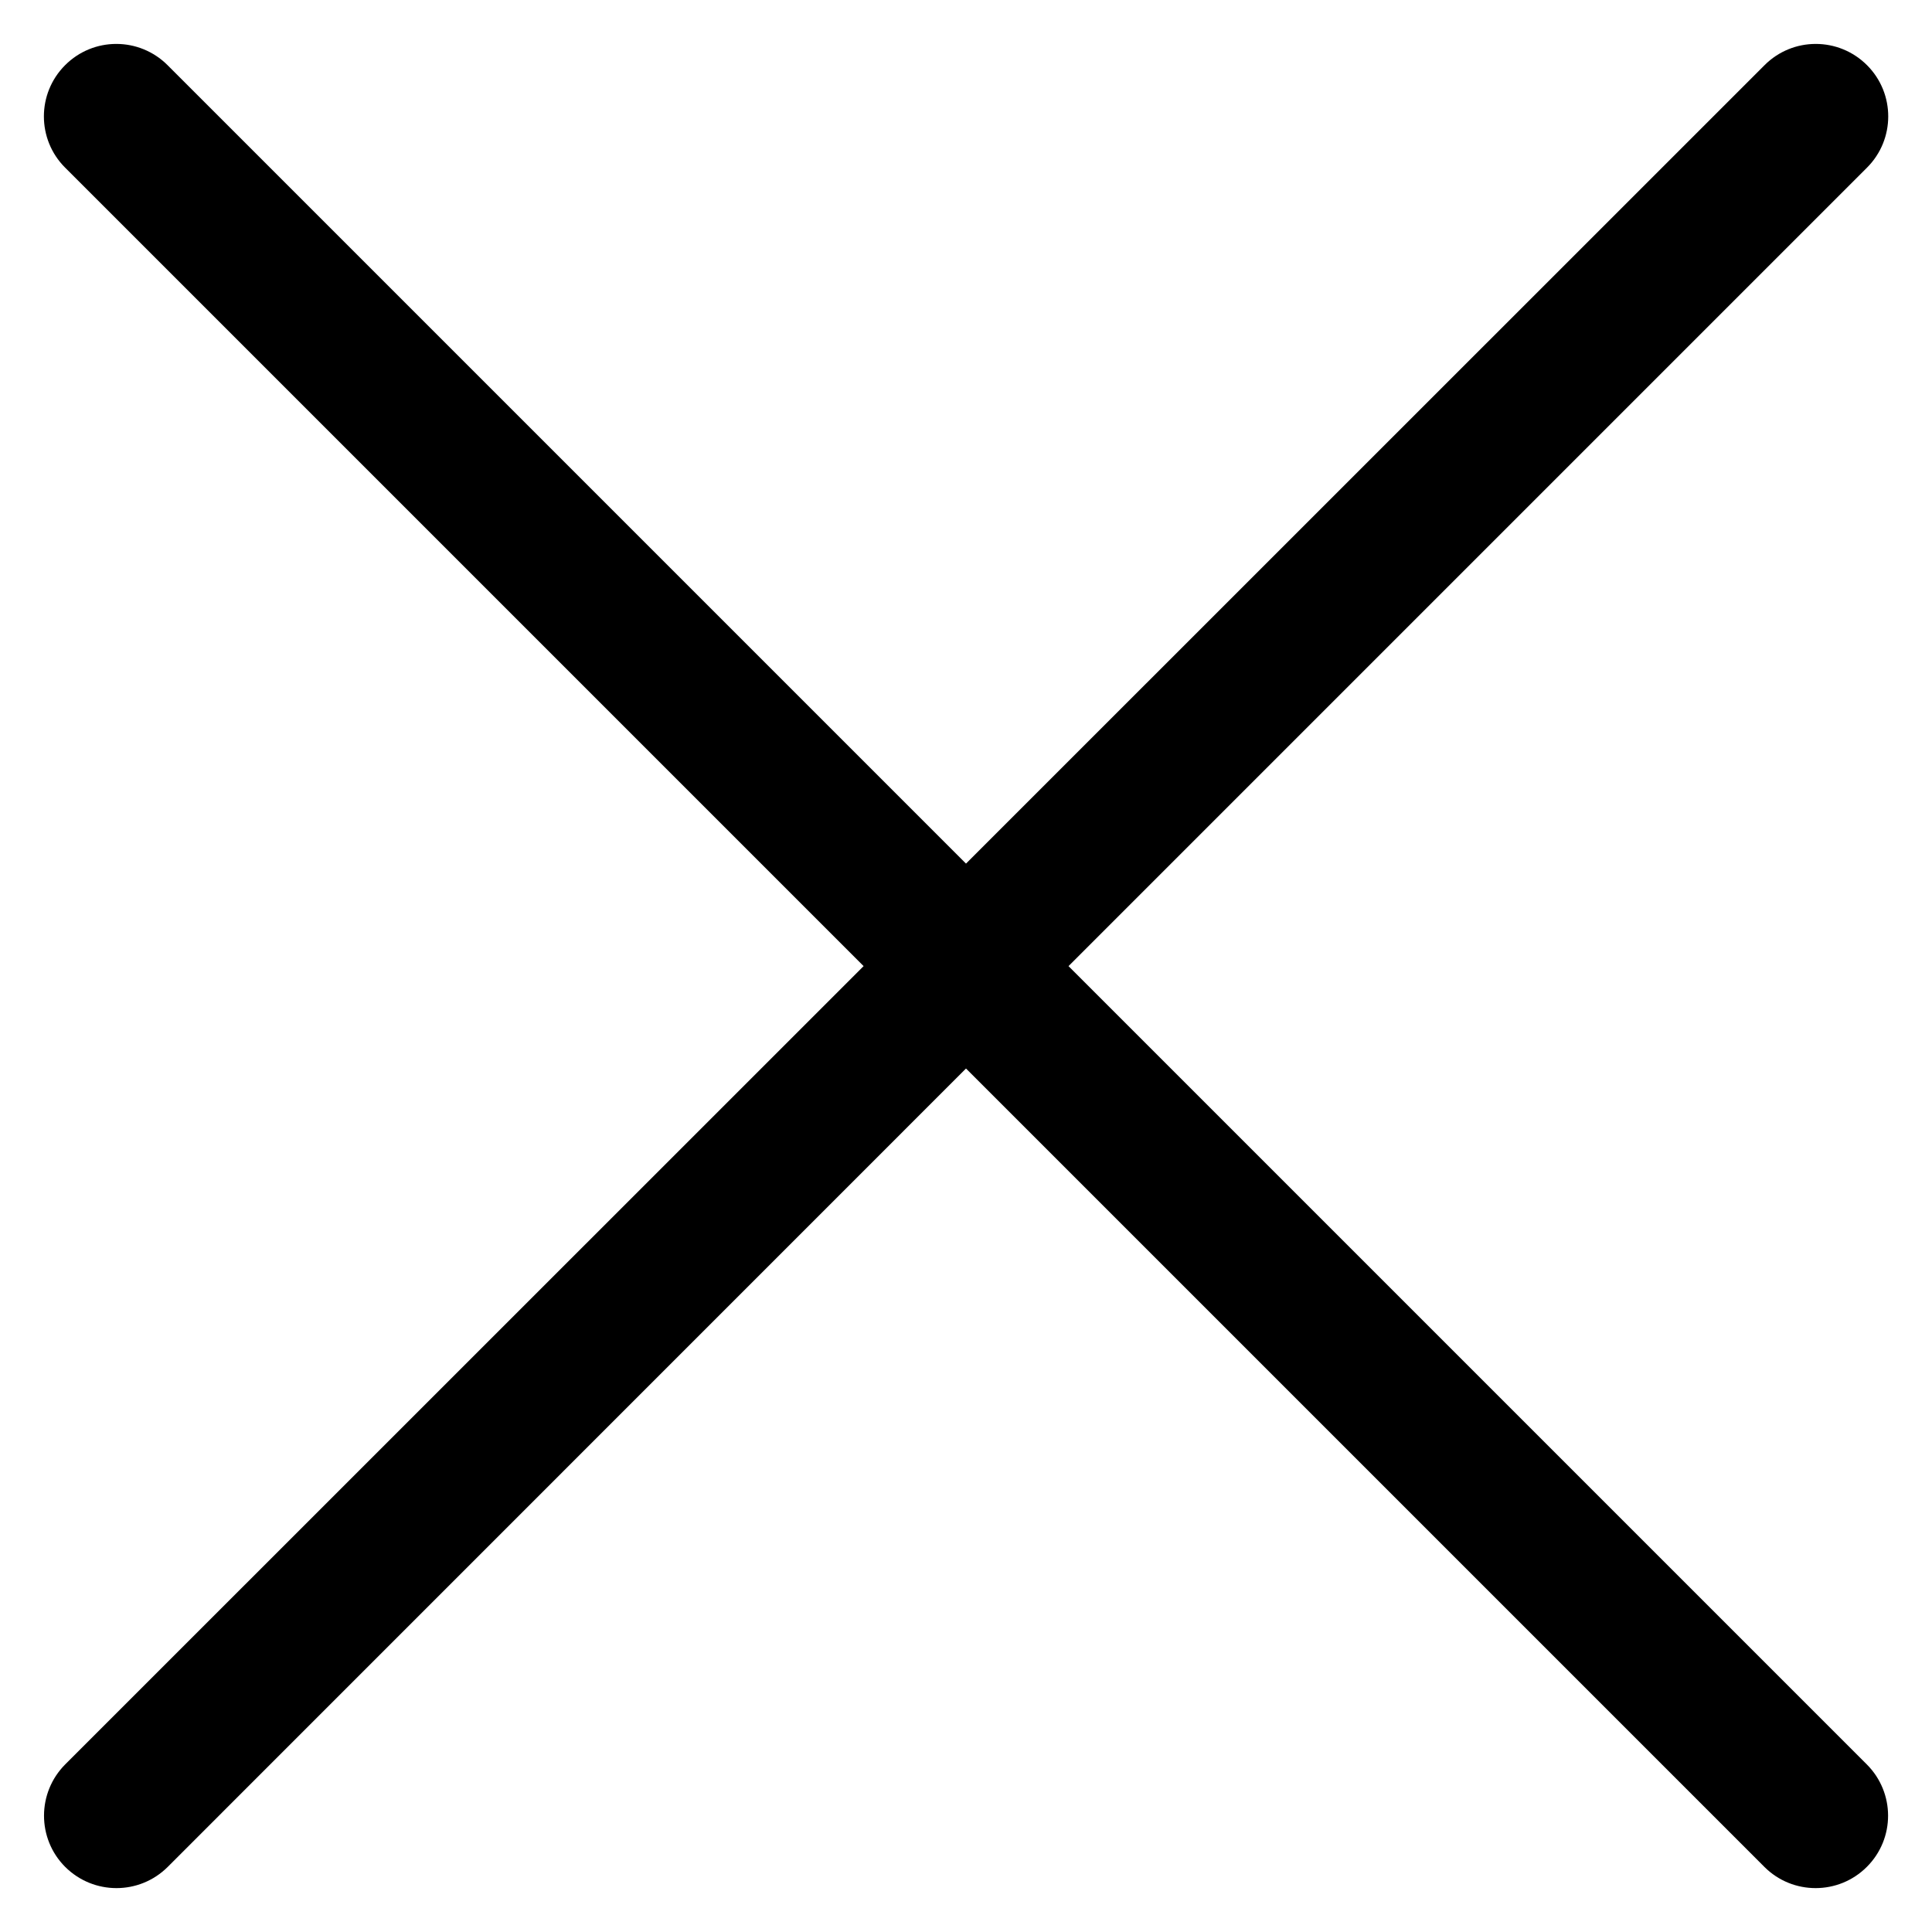
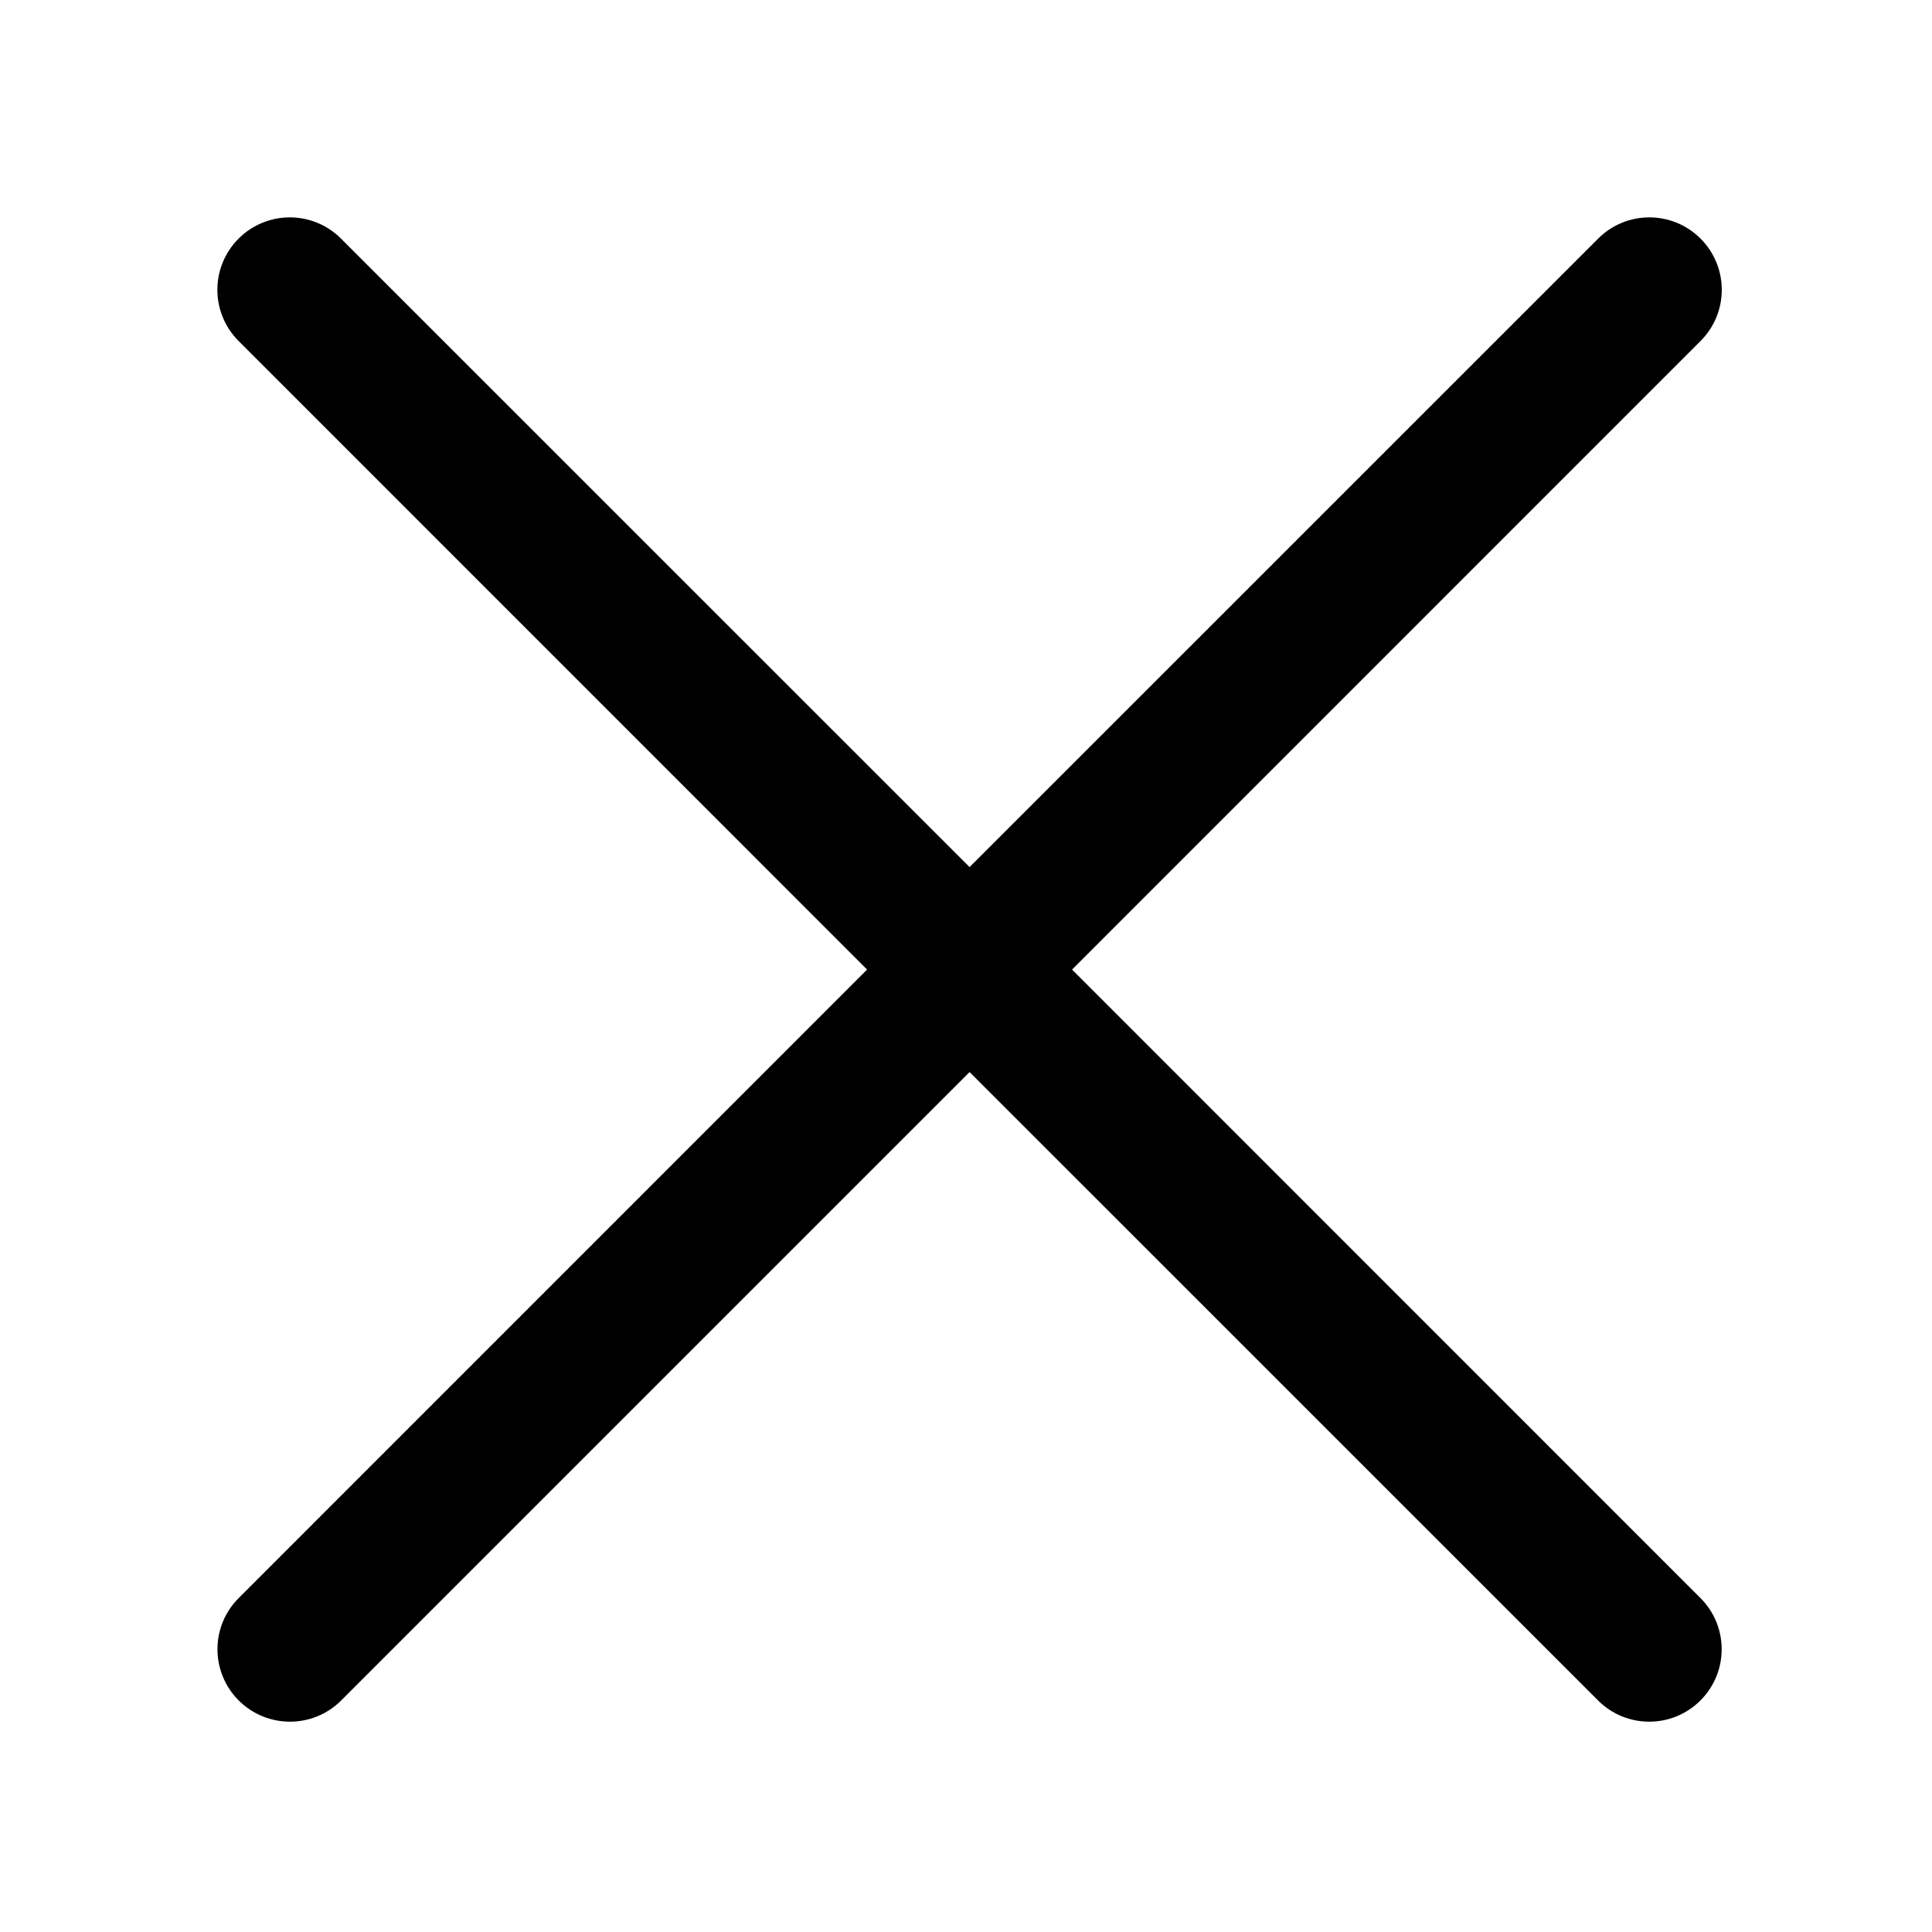
- <svg xmlns="http://www.w3.org/2000/svg" width="16" height="16" viewBox="0 0 16 16">
-   <path fill-rule="evenodd" clip-rule="evenodd" d="M1.388 0.54C1.153 0.305 0.773 0.305 0.539 0.54C0.305 0.774 0.305 1.154 0.539 1.388L7.152 8.001L0.54 14.612C0.306 14.847 0.306 15.227 0.54 15.461C0.775 15.695 1.154 15.695 1.389 15.461L8 8.849L14.612 15.461C14.846 15.695 15.226 15.695 15.46 15.461C15.695 15.227 15.695 14.847 15.46 14.612L8.849 8.001L15.462 1.388C15.696 1.154 15.696 0.774 15.462 0.54C15.227 0.305 14.847 0.305 14.613 0.54L8 7.152L1.388 0.54Z" fill="currentColor" />
+ <svg xmlns="http://www.w3.org/2000/svg" width="20" height="20" viewBox="0 0 20 20" fill="none">
+   <path fill-rule="evenodd" clip-rule="evenodd" d="M3.53 2.47C3.237 2.177 2.763 2.177 2.47 2.47C2.177 2.763 2.177 3.237 2.47 3.53L8.976 10.037L2.471 16.543C2.178 16.835 2.178 17.31 2.471 17.603C2.764 17.896 3.239 17.896 3.532 17.603L10.037 11.098L16.543 17.603C16.835 17.896 17.31 17.896 17.603 17.603C17.896 17.31 17.896 16.835 17.603 16.543L11.098 10.037L17.604 3.53C17.897 3.237 17.897 2.763 17.604 2.47C17.311 2.177 16.837 2.177 16.544 2.47L10.037 8.976L3.53 2.47Z" fill="currentColor" />
</svg>
